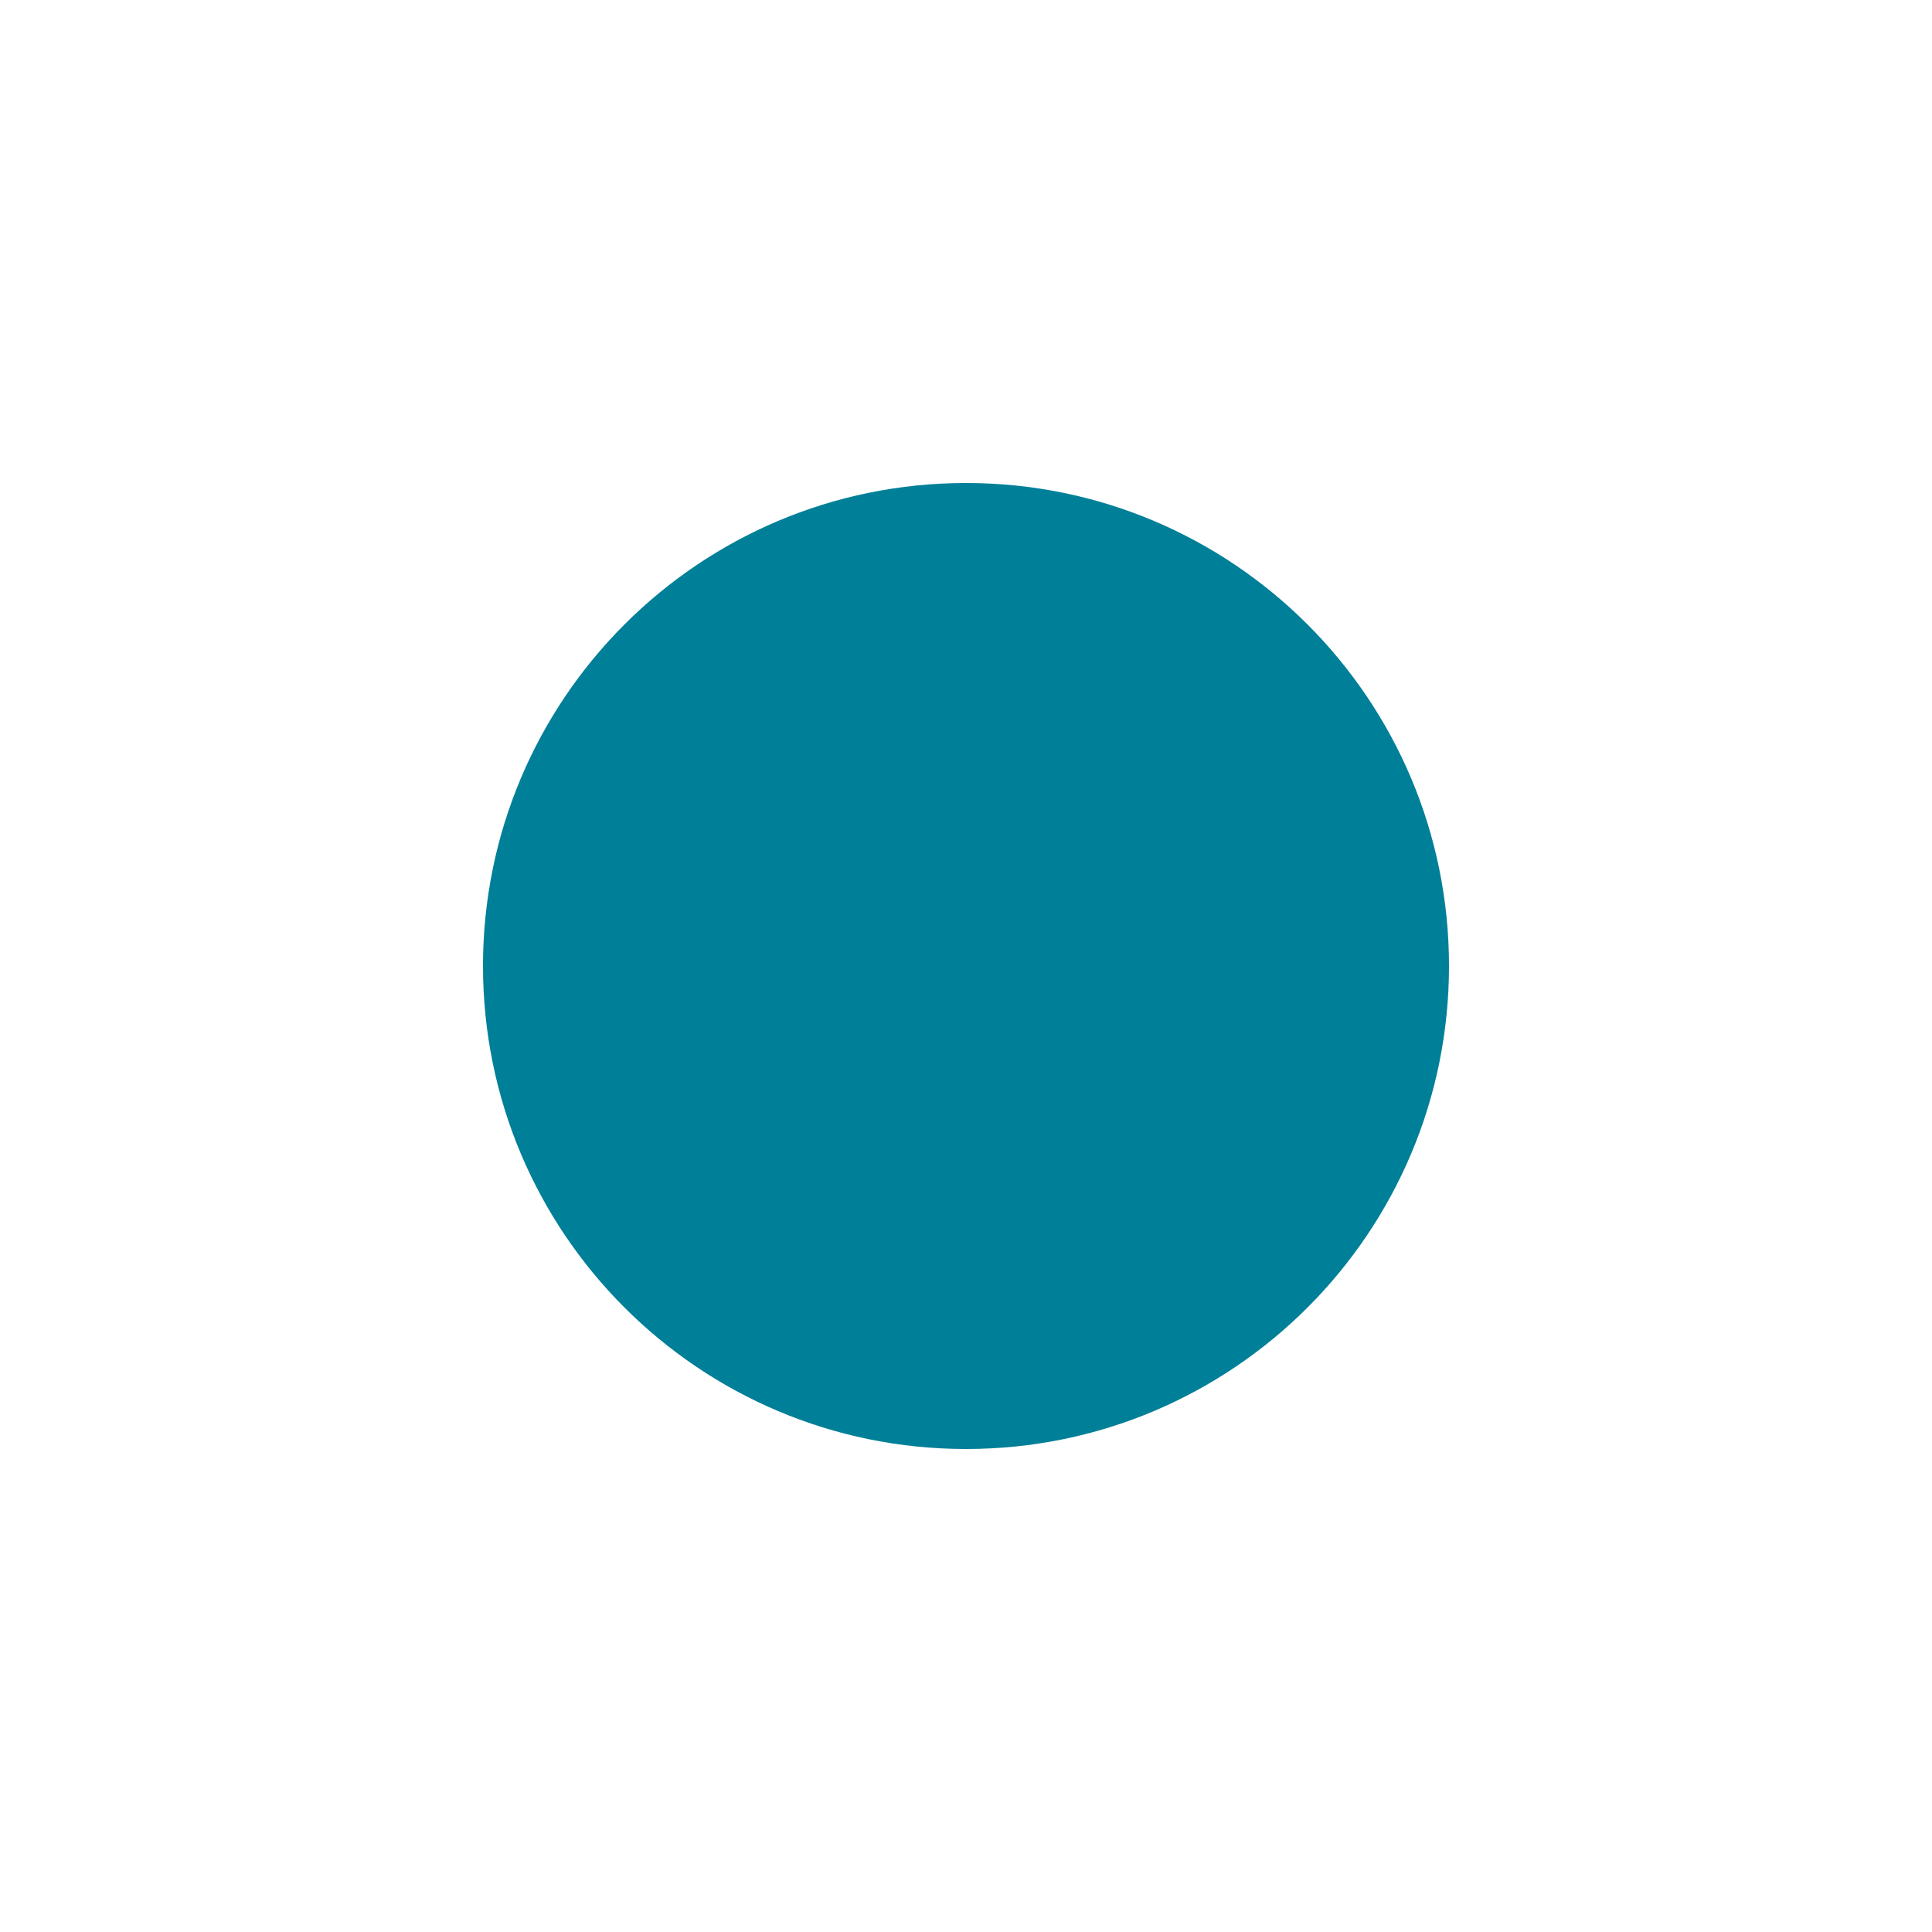
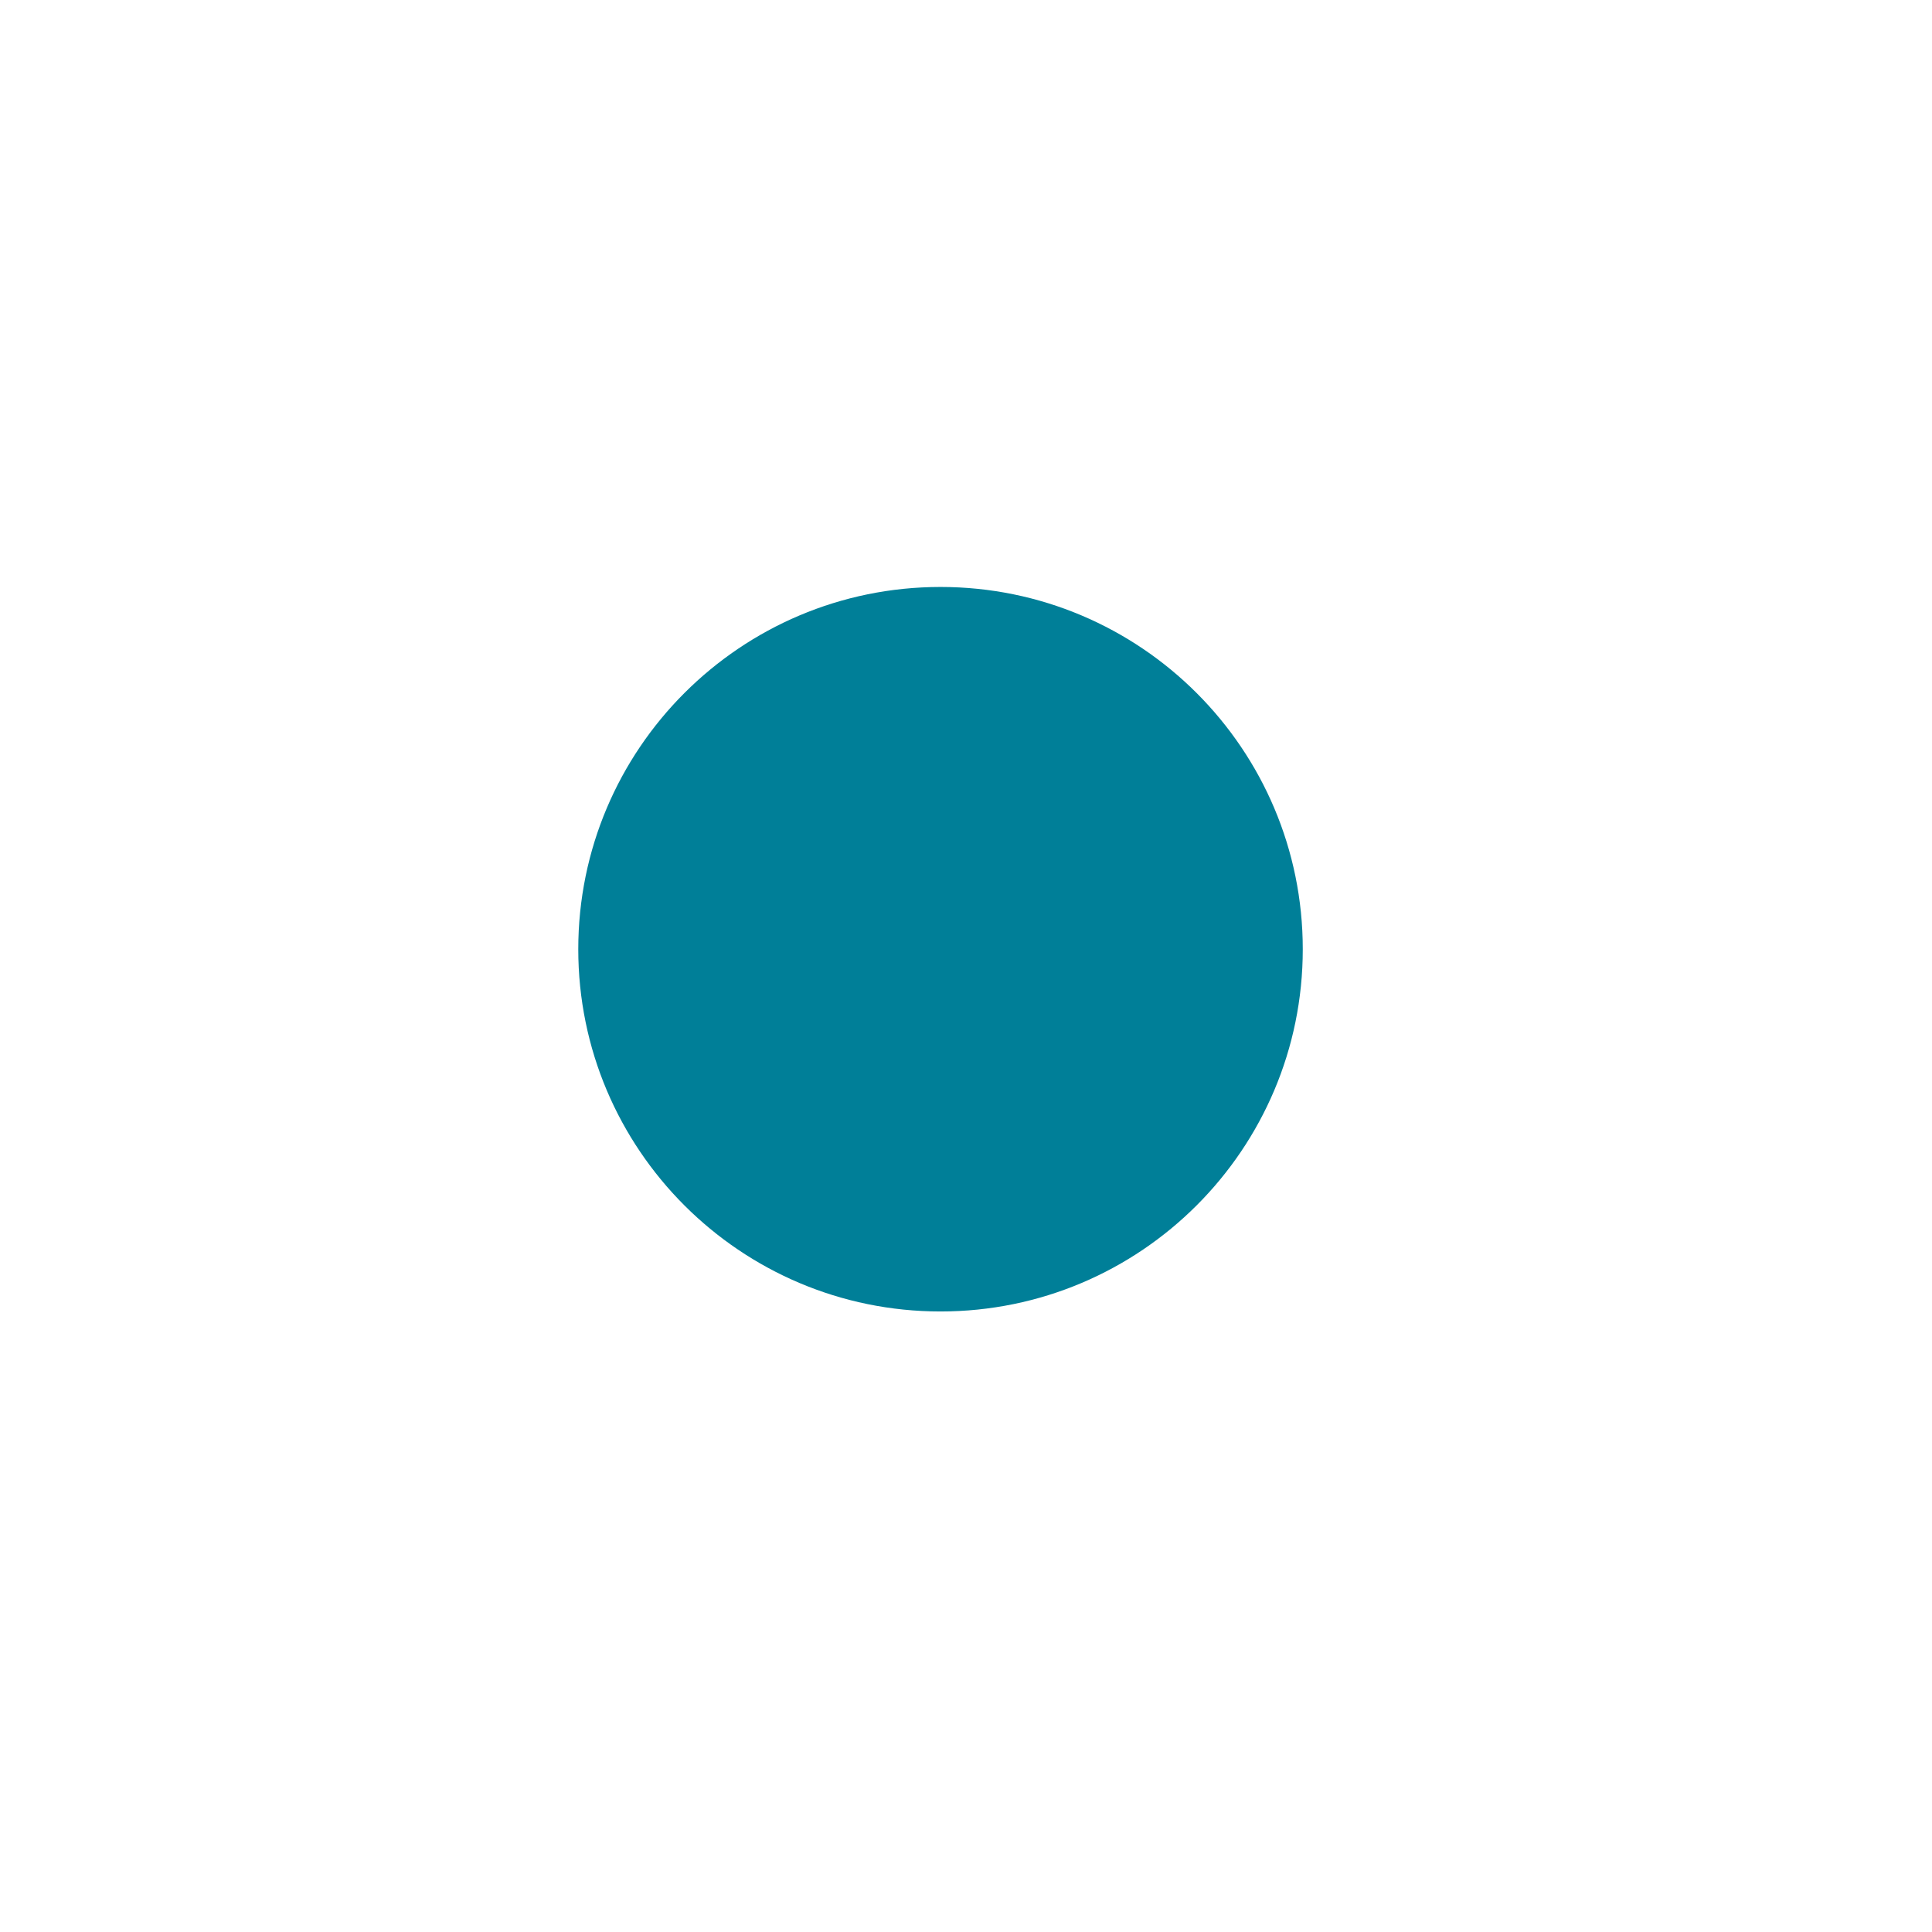
<svg xmlns="http://www.w3.org/2000/svg" width="16" height="16" id="svg2" version="1.0">
  <defs id="defs4">
    <style id="current-color-scheme">      .ColorScheme-Text {
        color:#31363b;
      }
      .ColorScheme-Background{
        color:#eff0f1;
      }
      .ColorScheme-ViewText {
        color:#31363b;
      }
      .ColorScheme-ViewBackground{
        color:#fcfcfc;
      }
      .ColorScheme-ViewHover {
        color:#3daee9;
      }
      .ColorScheme-ViewFocus{
        color:#3daee9;
      }
      .ColorScheme-ButtonText {
        color:#31363b;
      }
      .ColorScheme-ButtonBackground{
        color:#eff0f1;
      }
      .ColorScheme-ButtonHover {
        color:#3daee9;
      }
      .ColorScheme-ButtonFocus{
        color:#3daee9;
      }</style>
  </defs>
  <g id="layer1" transform="translate(0,-64)">
    <g id="checkbox" transform="translate(18,0)">
      <rect ry="0" rx="16.456" y="64" x="0" height="16" width="16" id="rect3706" style="opacity:0.01;fill:#7d7d7d;fill-opacity:1;fill-rule:nonzero;stroke:none" />
-       <path id="rect2910" d="m 13.437,67.562 c -0.353,0.009 -0.723,0.161 -1,0.438 l -6,6 -2,-2 c -0.554,-0.554 -1.411,-0.589 -1.938,-0.062 l -0.125,0.125 C 1.848,72.589 1.883,73.446 2.437,74 l 2.781,2.75 c 0.049,0.075 0.09,0.122 0.156,0.188 l 0.062,0.062 0.062,0.062 c 0.05,0.045 0.102,0.088 0.156,0.125 0.013,0.009 0.018,0.022 0.031,0.031 0.067,0.043 0.147,0.063 0.219,0.094 0.062,0.026 0.122,0.046 0.188,0.062 0.023,0.006 0.04,0.026 0.062,0.031 0.173,0.033 0.356,0.035 0.531,0 0.033,-0.006 0.061,-0.023 0.094,-0.031 0.237,-0.064 0.467,-0.185 0.656,-0.375 l 0.062,-0.062 c 0.066,-0.066 0.108,-0.112 0.156,-0.188 L 14.437,70 c 0.554,-0.554 0.589,-1.411 0.062,-1.938 l -0.125,-0.125 c -0.263,-0.263 -0.585,-0.384 -0.938,-0.375 z" style="fill:#007f98;fill-opacity:1;fill-rule:nonzero;stroke:none" class="ColorScheme-ButtonText" />
+       <path id="rect2910" d="m 11.598,68.121 c -0.242,0.006 -0.496,0.11 -0.686,0.3 L 6.796,72.537 5.424,71.165 C 5.044,70.785 4.456,70.761 4.095,71.122 l -0.086,0.086 c -0.361,0.361 -0.337,0.949 0.043,1.329 l 1.908,1.886 c 0.033,0.052 0.062,0.084 0.107,0.129 l 0.043,0.043 0.043,0.043 c 0.034,0.031 0.07,0.061 0.107,0.086 0.009,0.006 0.012,0.015 0.021,0.021 0.046,0.029 0.101,0.043 0.15,0.064 0.043,0.018 0.084,0.032 0.129,0.043 0.015,0.004 0.027,0.018 0.043,0.021 0.119,0.023 0.244,0.024 0.364,0 0.023,-0.003 0.042,-0.016 0.064,-0.021 0.163,-0.044 0.32,-0.127 0.45,-0.257 l 0.043,-0.043 c 0.045,-0.045 0.074,-0.077 0.107,-0.129 l 4.652,-4.63 c 0.38,-0.38 0.404,-0.968 0.043,-1.329 l -0.086,-0.086 C 12.06,68.198 11.839,68.115 11.598,68.121 Z" style="color:#31363b;fill:#007f98;fill-opacity:1;fill-rule:nonzero;stroke:none;stroke-width:0.686" class="ColorScheme-ButtonText" />
    </g>
    <g id="radiobutton">
      <rect ry="0" rx="87.767" y="64" x="0" height="16" width="16" id="rect3736" style="opacity:0;fill:#9f9f9f;fill-opacity:1;fill-rule:nonzero;stroke:none" />
-       <path transform="matrix(1.6,0,0,2,-5.6,56)" d="M 11,8 A 2.5,2 0 0 1 8.5,10 2.5,2 0 0 1 6,8 2.5,2 0 0 1 8.5,6 2.5,2 0 0 1 11,8 Z" id="path3716" style="fill:#007f98;fill-opacity:1;fill-rule:nonzero;stroke:none" class="ColorScheme-ButtonText" />
+       <path d="m 10.789,71.861 a 3,3 0 0 1 -3,3 3,3 0 0 1 -3,-3 3,3 0 0 1 3,-3 3,3 0 0 1 3,3 z" id="path3716" style="color:#31363b;fill:#007f98;fill-opacity:1;fill-rule:nonzero;stroke:none;stroke-width:1.342" class="ColorScheme-ButtonText" />
    </g>
  </g>
</svg>
